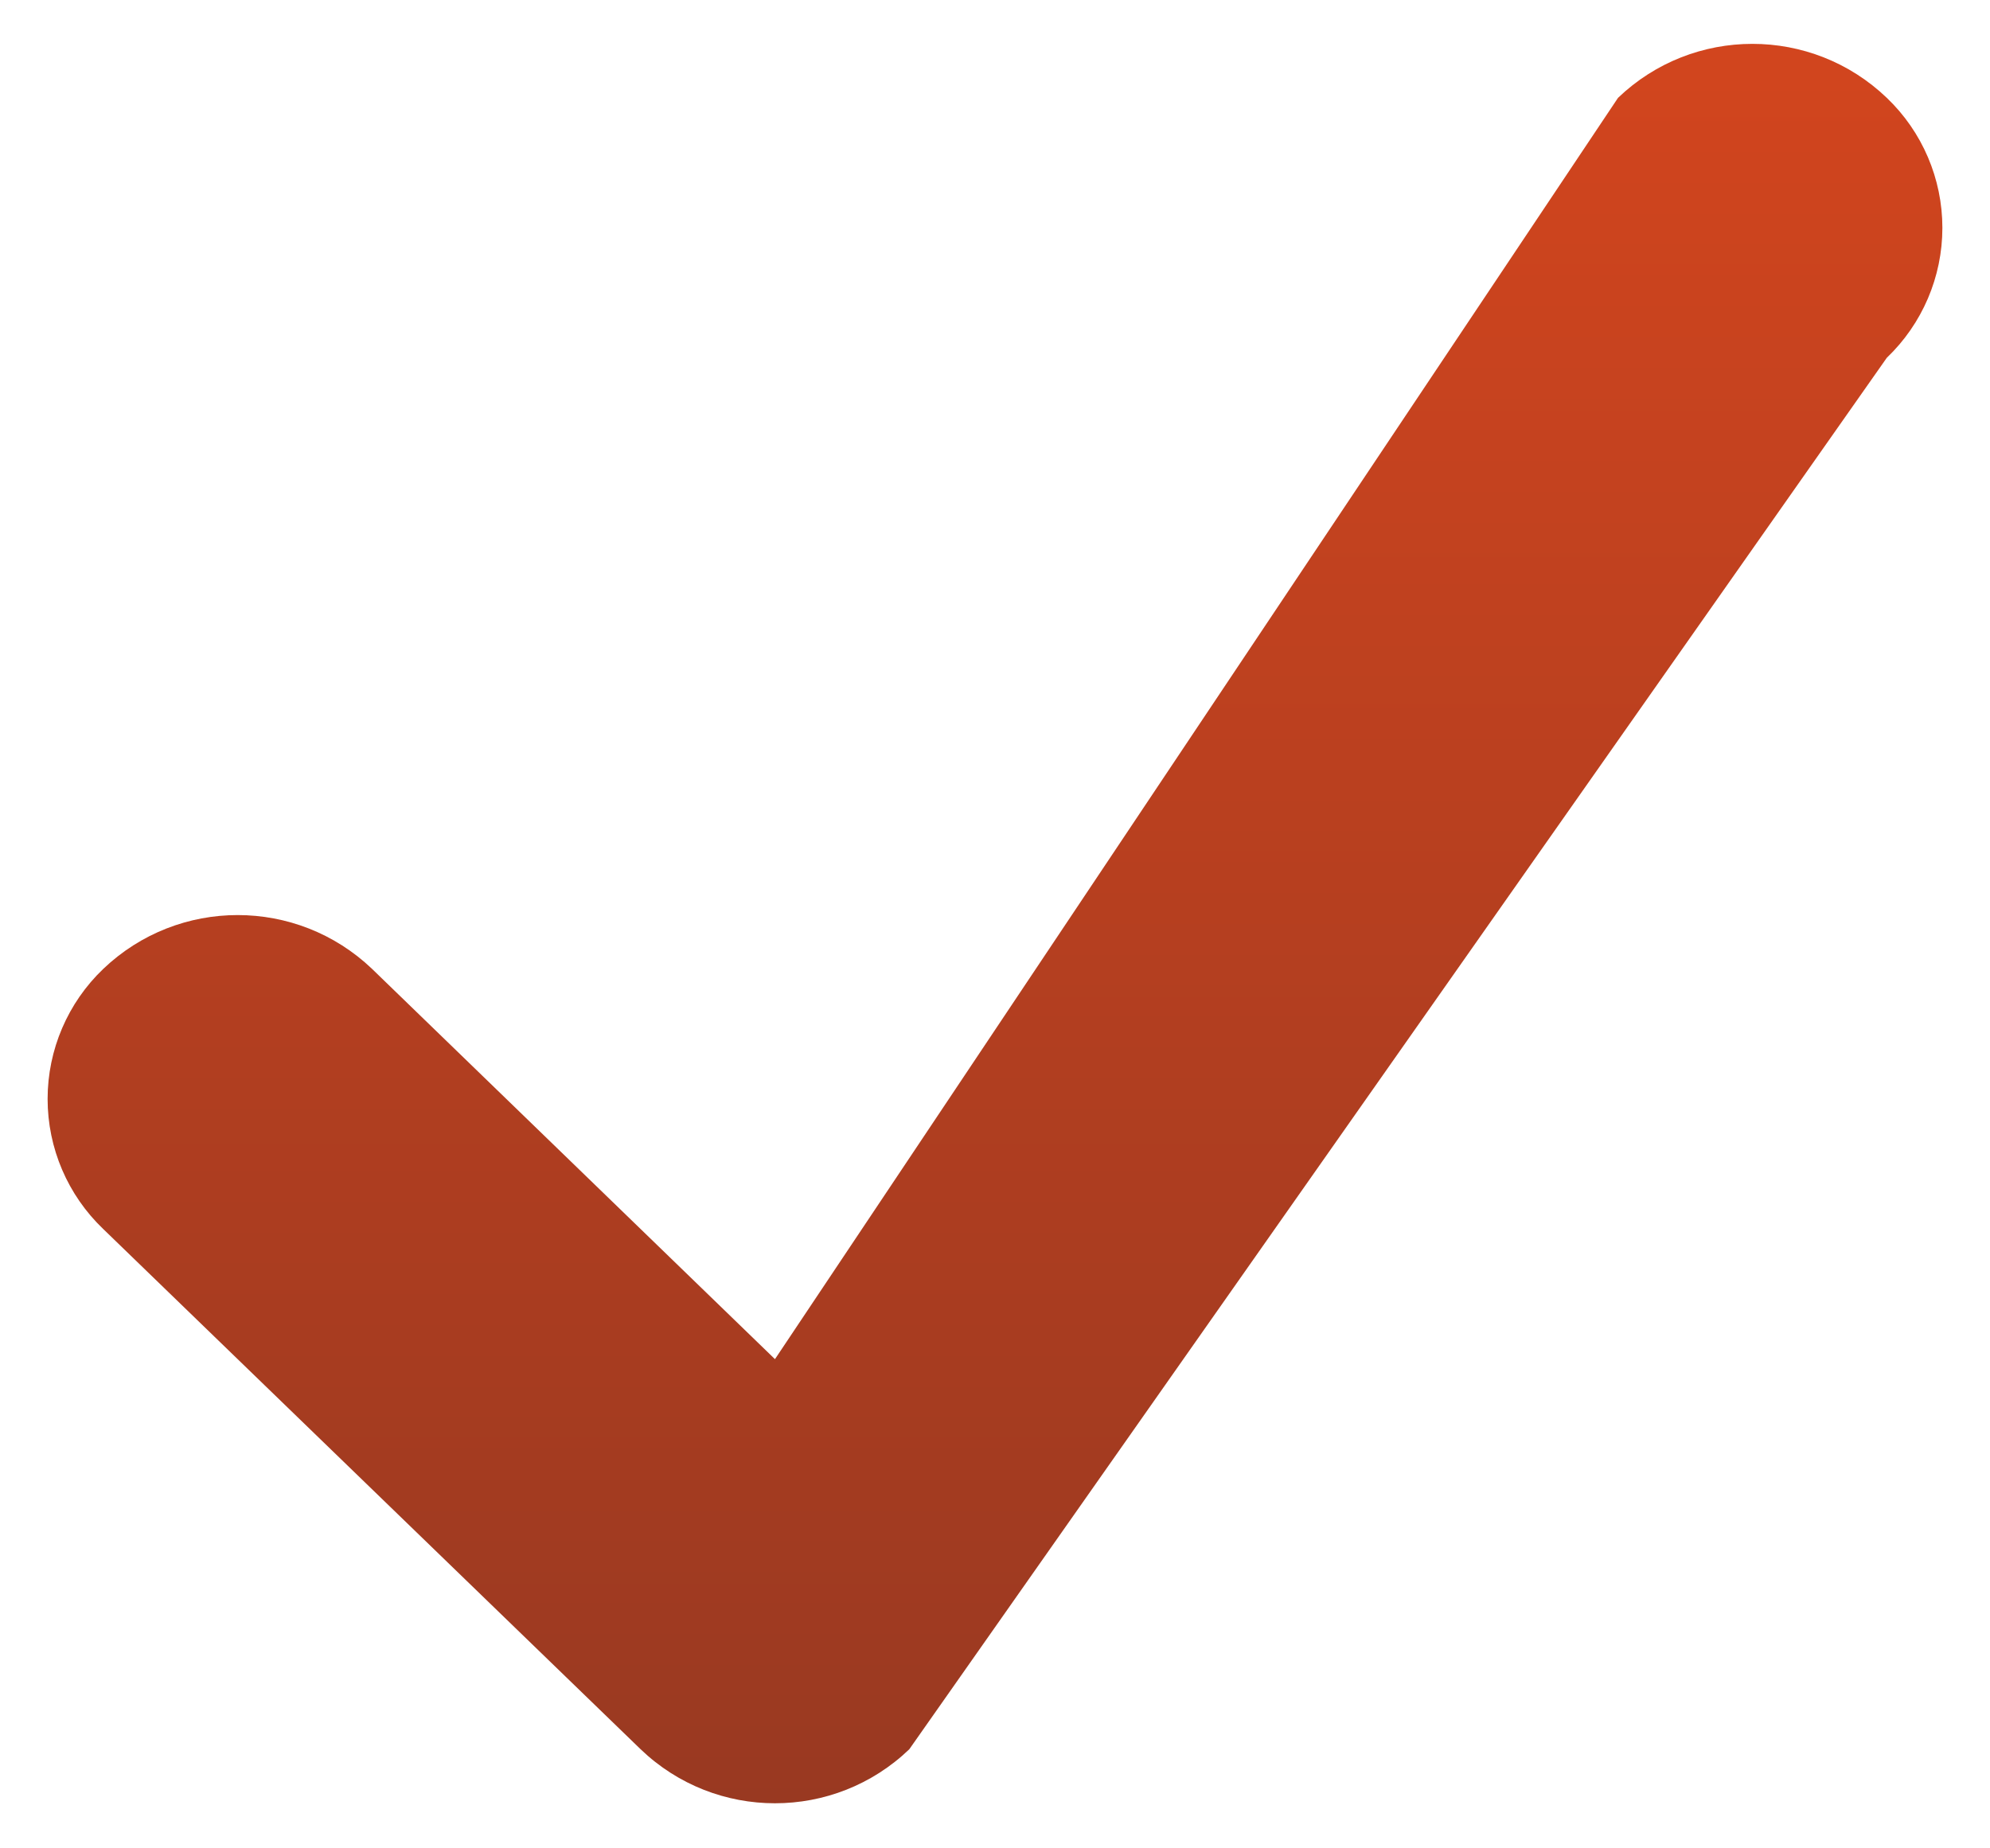
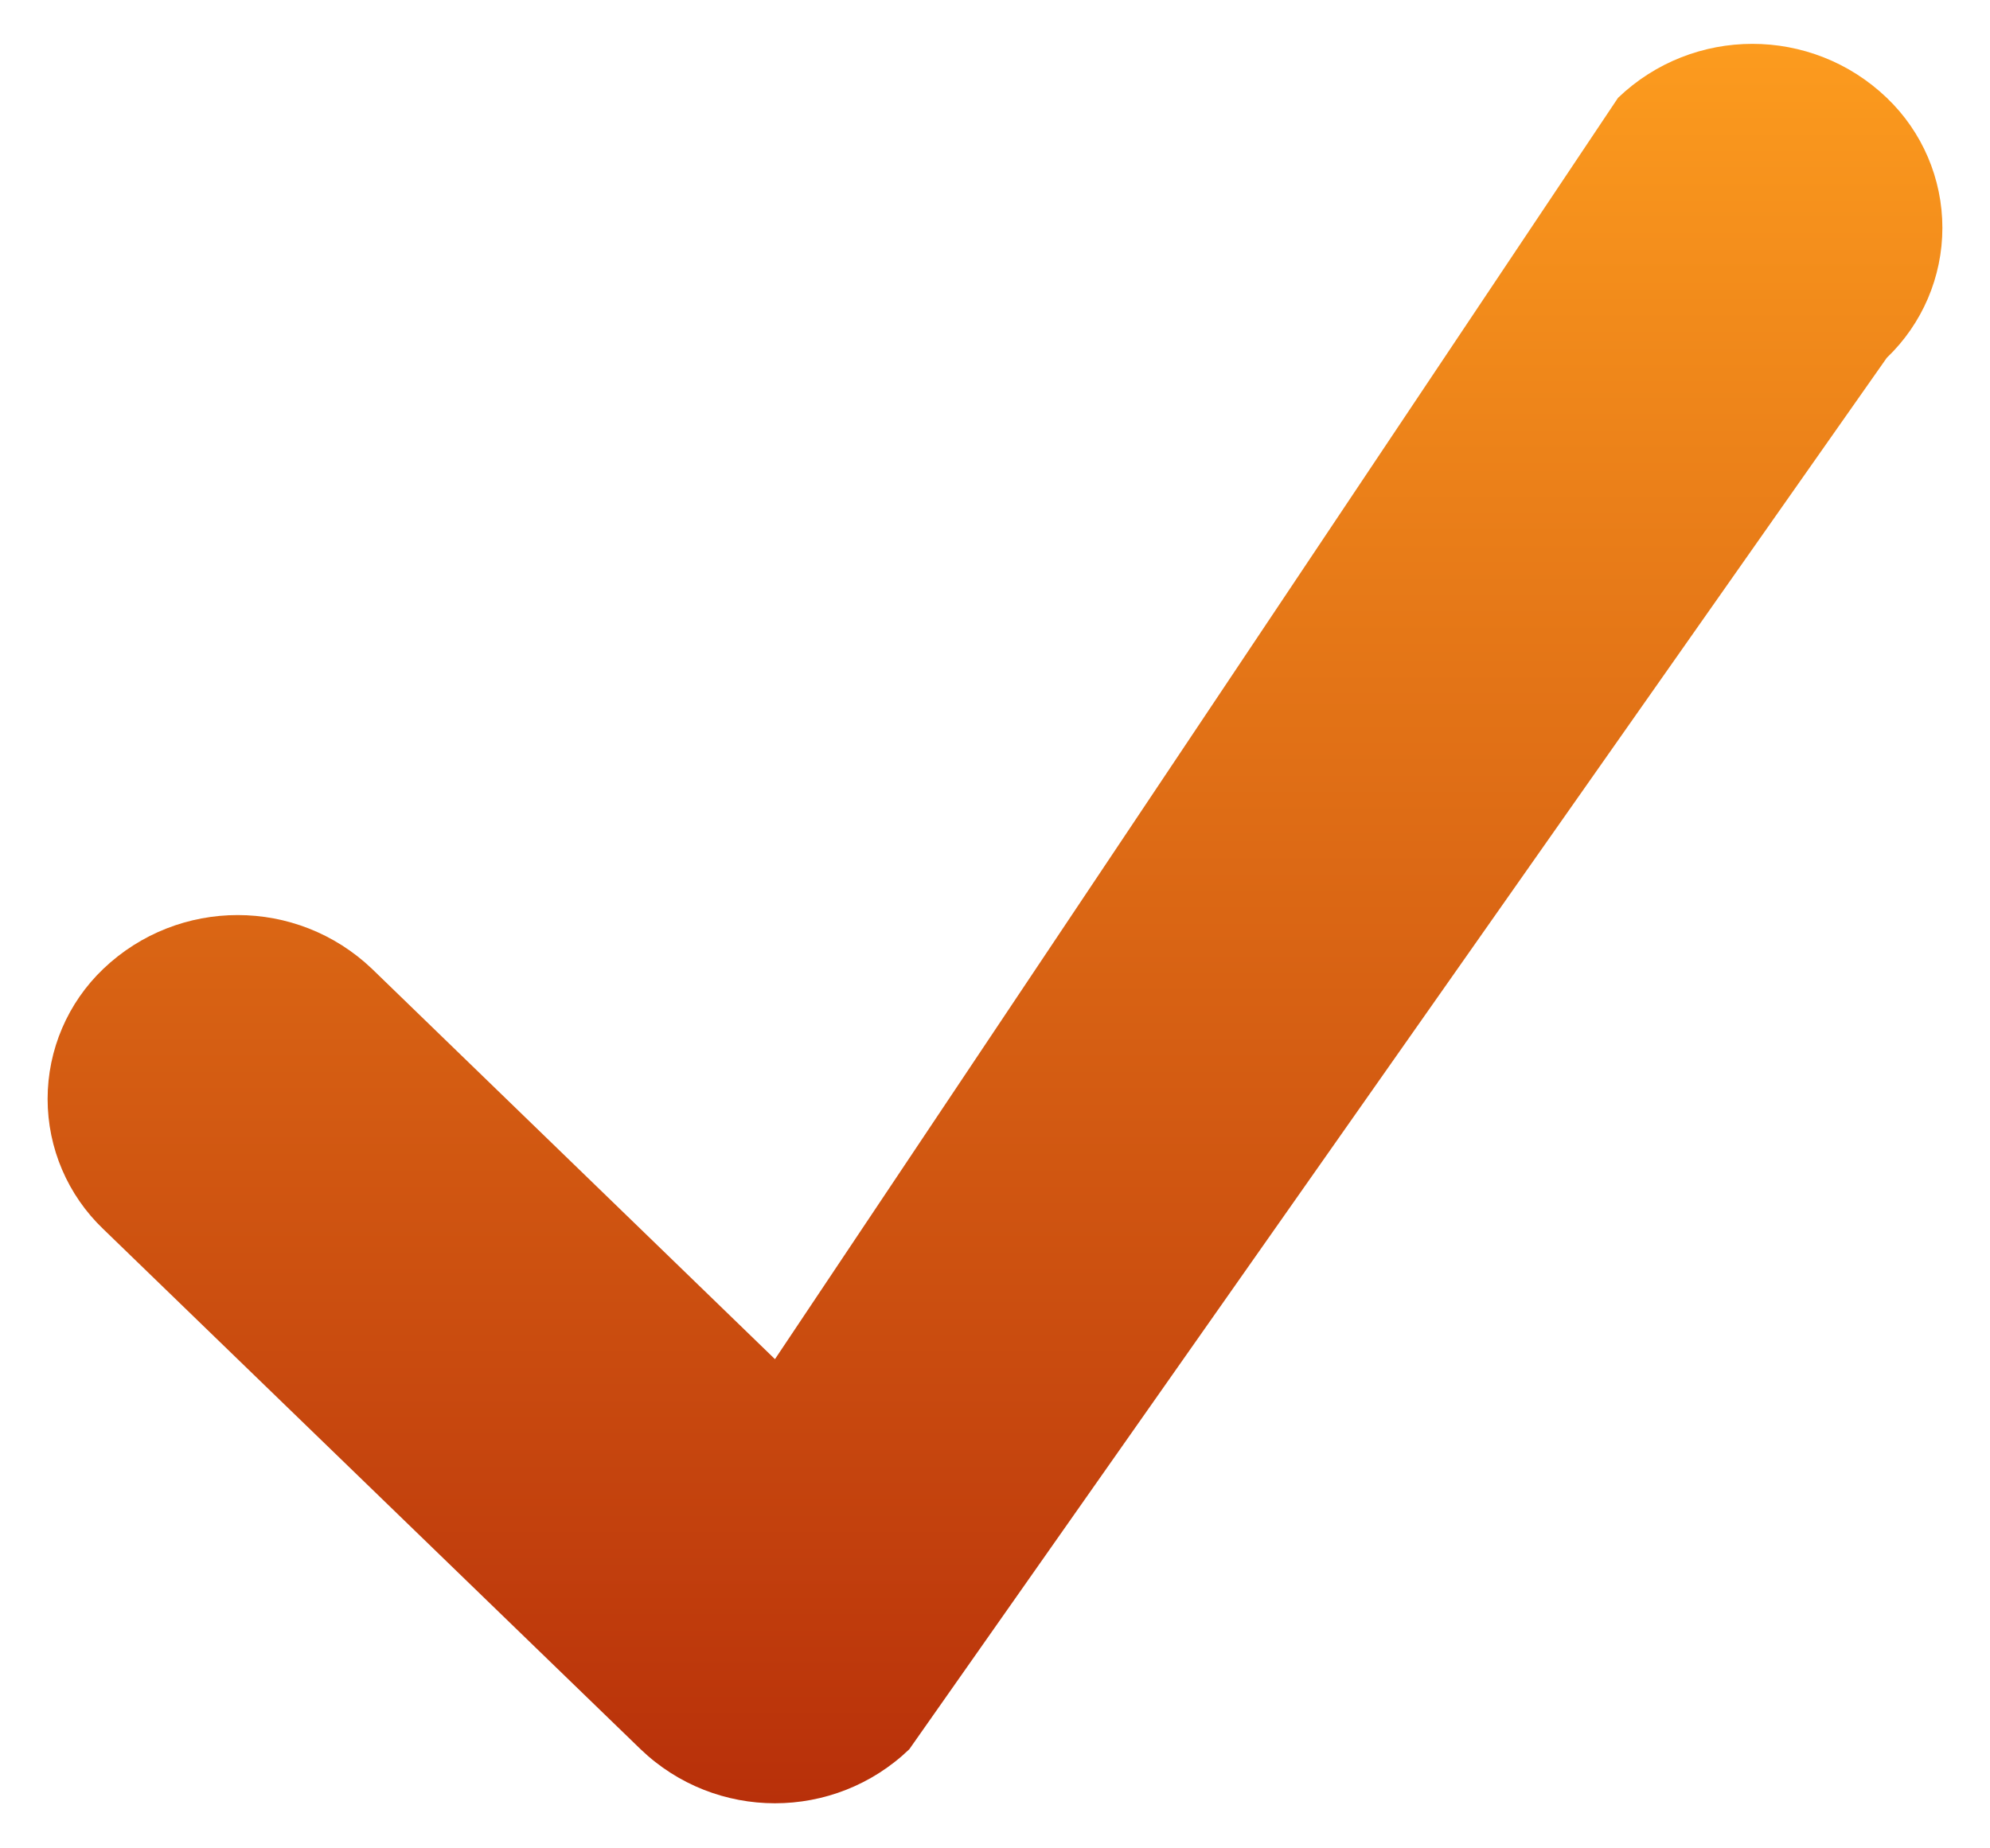
<svg xmlns="http://www.w3.org/2000/svg" width="28" height="26" viewBox="0 0 28 26">
  <defs>
    <linearGradient id="auhha" x1="14" x2="14" y1=".62" y2="25.38" gradientUnits="userSpaceOnUse">
-       <stop offset="0" stop-color="#d2451e" />
-       <stop offset="1" stop-color="#993921" />
+       <stop offset="0" stop-color="#FC9B1E" />
+       <stop offset="1" stop-color="#B8300A" />
    </linearGradient>
  </defs>
  <g>
    <g>
      <path fill="url(#auhha)" d="M26.548 5.035L12.794 24.617a2.73 2.73 0 0 1-3.78 0l-7.56-7.32a2.531 2.531 0 0 1 0-3.663 2.739 2.739 0 0 1 3.78 0l5.67 5.493 11.862-17.75a2.733 2.733 0 0 1 3.782 0 2.53 2.53 0 0 1 0 3.658z" />
    </g>
  </g>
</svg>
